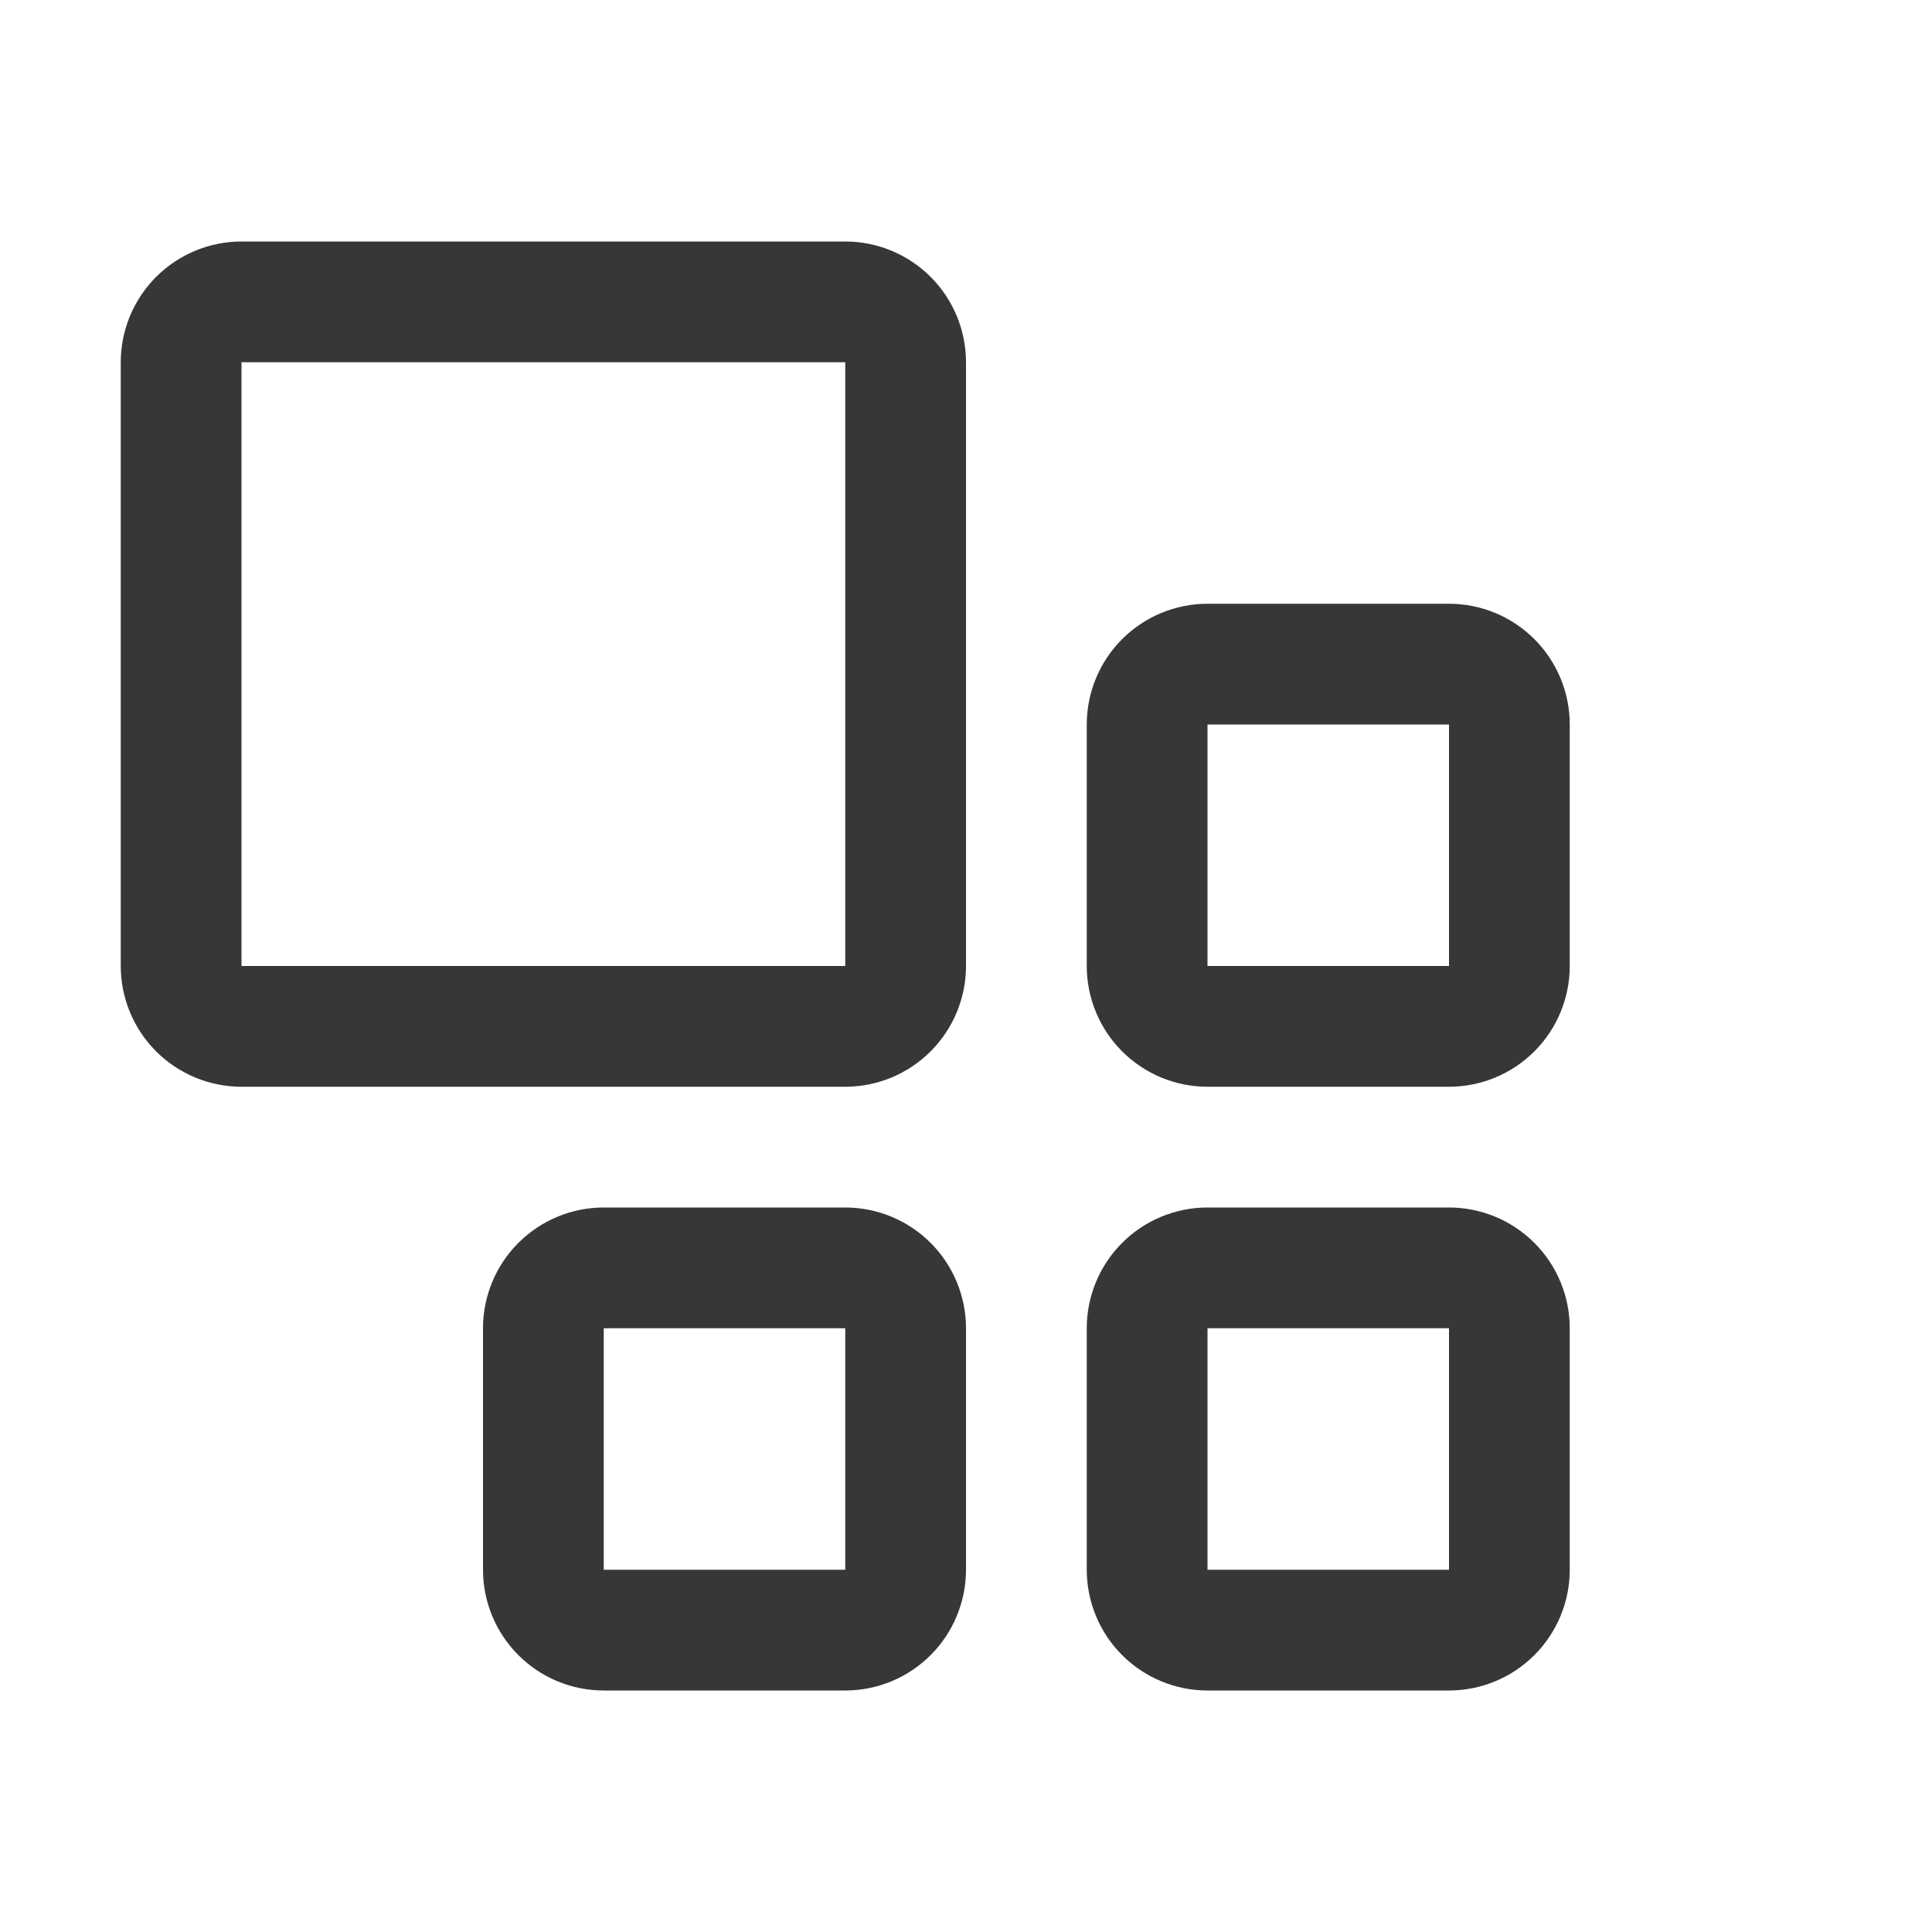
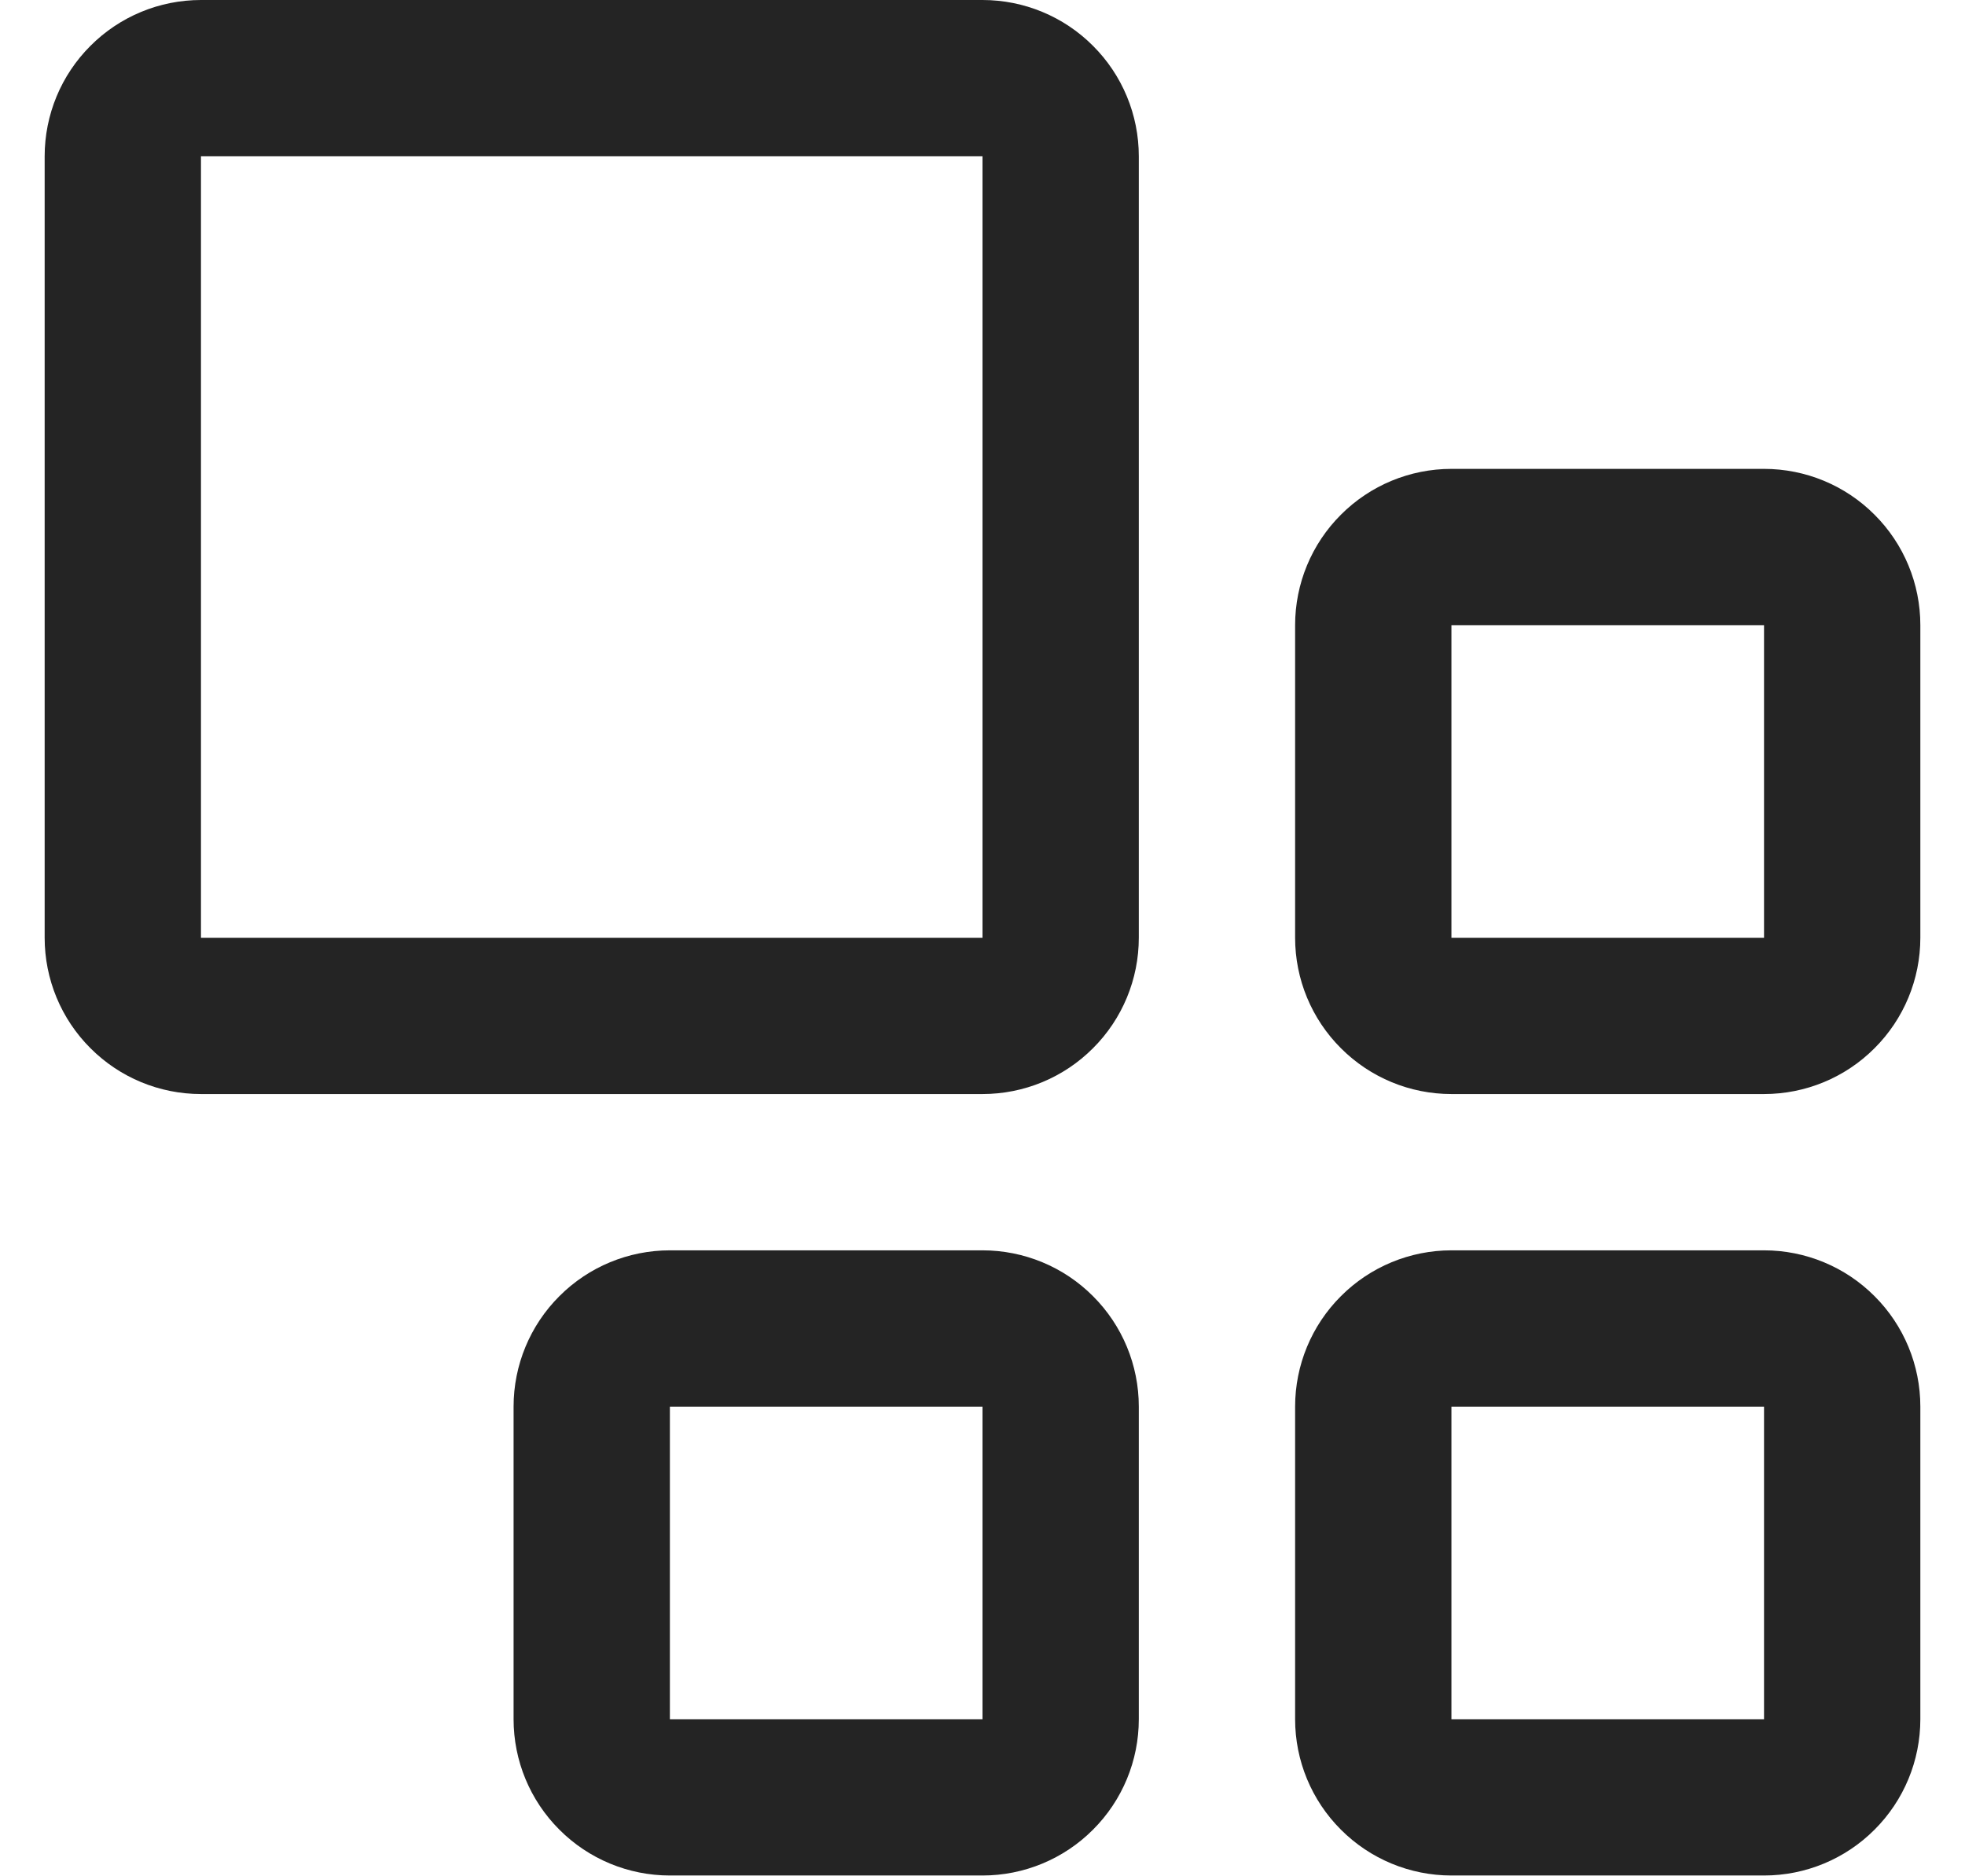
- <svg xmlns="http://www.w3.org/2000/svg" width="32" height="32" viewBox="0 0 32 32" fill="none">
-   <g id="carbon:application">
-     <path id="Vector" d="M14 18H4C3.47 18 2.961 17.789 2.586 17.414C2.211 17.039 2 16.53 2 16V6C2 5.47 2.211 4.961 2.586 4.586C2.961 4.211 3.47 4 4 4H14C14.53 4 15.039 4.211 15.414 4.586C15.789 4.961 16 5.47 16 6V16C16 16.53 15.789 17.039 15.414 17.414C15.039 17.789 14.53 18 14 18ZM4 6V16H14V6H4ZM24 12V16H20V12H24ZM24 10H20C19.47 10 18.961 10.211 18.586 10.586C18.211 10.961 18 11.47 18 12V16C18 16.53 18.211 17.039 18.586 17.414C18.961 17.789 19.47 18 20 18H24C24.53 18 25.039 17.789 25.414 17.414C25.789 17.039 26 16.53 26 16V12C26 11.47 25.789 10.961 25.414 10.586C25.039 10.211 24.53 10 24 10ZM24 22V26H20V22H24ZM24 20H20C19.47 20 18.961 20.211 18.586 20.586C18.211 20.961 18 21.47 18 22V26C18 26.53 18.211 27.039 18.586 27.414C18.961 27.789 19.47 28 20 28H24C24.53 28 25.039 27.789 25.414 27.414C25.789 27.039 26 26.53 26 26V22C26 21.47 25.789 20.961 25.414 20.586C25.039 20.211 24.53 20 24 20ZM14 22V26H10V22H14ZM14 20H10C9.47 20 8.961 20.211 8.586 20.586C8.211 20.961 8 21.47 8 22V26C8 26.53 8.211 27.039 8.586 27.414C8.961 27.789 9.47 28 10 28H14C14.53 28 15.039 27.789 15.414 27.414C15.789 27.039 16 26.53 16 26V22C16 21.47 15.789 20.961 15.414 20.586C15.039 20.211 14.53 20 14 20Z" fill="#373737" />
-   </g>
+ <svg xmlns="http://www.w3.org/2000/svg" width="22" height="21" viewBox="0 0 22 21" fill="none">
+   <path id="Vector" d="M11 12.25H2.25C1.786 12.25 1.341 12.066 1.013 11.737C0.684 11.409 0.5 10.964 0.5 10.5V1.75C0.5 1.286 0.684 0.841 1.013 0.513C1.341 0.184 1.786 0 2.25 0H11C11.464 0 11.909 0.184 12.237 0.513C12.566 0.841 12.75 1.286 12.75 1.75V10.5C12.75 10.964 12.566 11.409 12.237 11.737C11.909 12.066 11.464 12.25 11 12.25ZM2.25 1.75V10.5H11V1.75H2.25ZM19.75 7V10.5H16.25V7H19.75ZM19.75 5.25H16.25C15.786 5.25 15.341 5.434 15.013 5.763C14.684 6.091 14.5 6.536 14.5 7V10.5C14.5 10.964 14.684 11.409 15.013 11.737C15.341 12.066 15.786 12.25 16.25 12.25H19.75C20.214 12.25 20.659 12.066 20.987 11.737C21.316 11.409 21.5 10.964 21.5 10.5V7C21.5 6.536 21.316 6.091 20.987 5.763C20.659 5.434 20.214 5.25 19.75 5.25ZM19.75 15.75V19.25H16.25V15.75H19.75ZM19.75 14H16.25C15.786 14 15.341 14.184 15.013 14.513C14.684 14.841 14.5 15.286 14.5 15.75V19.25C14.5 19.714 14.684 20.159 15.013 20.487C15.341 20.816 15.786 21 16.25 21H19.75C20.214 21 20.659 20.816 20.987 20.487C21.316 20.159 21.5 19.714 21.5 19.25V15.75C21.5 15.286 21.316 14.841 20.987 14.513C20.659 14.184 20.214 14 19.75 14ZM11 15.75V19.25H7.5V15.75H11ZM11 14H7.5C7.036 14 6.591 14.184 6.263 14.513C5.934 14.841 5.75 15.286 5.75 15.75V19.25C5.75 19.714 5.934 20.159 6.263 20.487C6.591 20.816 7.036 21 7.5 21H11C11.464 21 11.909 20.816 12.237 20.487C12.566 20.159 12.75 19.714 12.75 19.25V15.75C12.75 15.286 12.566 14.841 12.237 14.513C11.909 14.184 11.464 14 11 14Z" fill="#242424" />
</svg>
